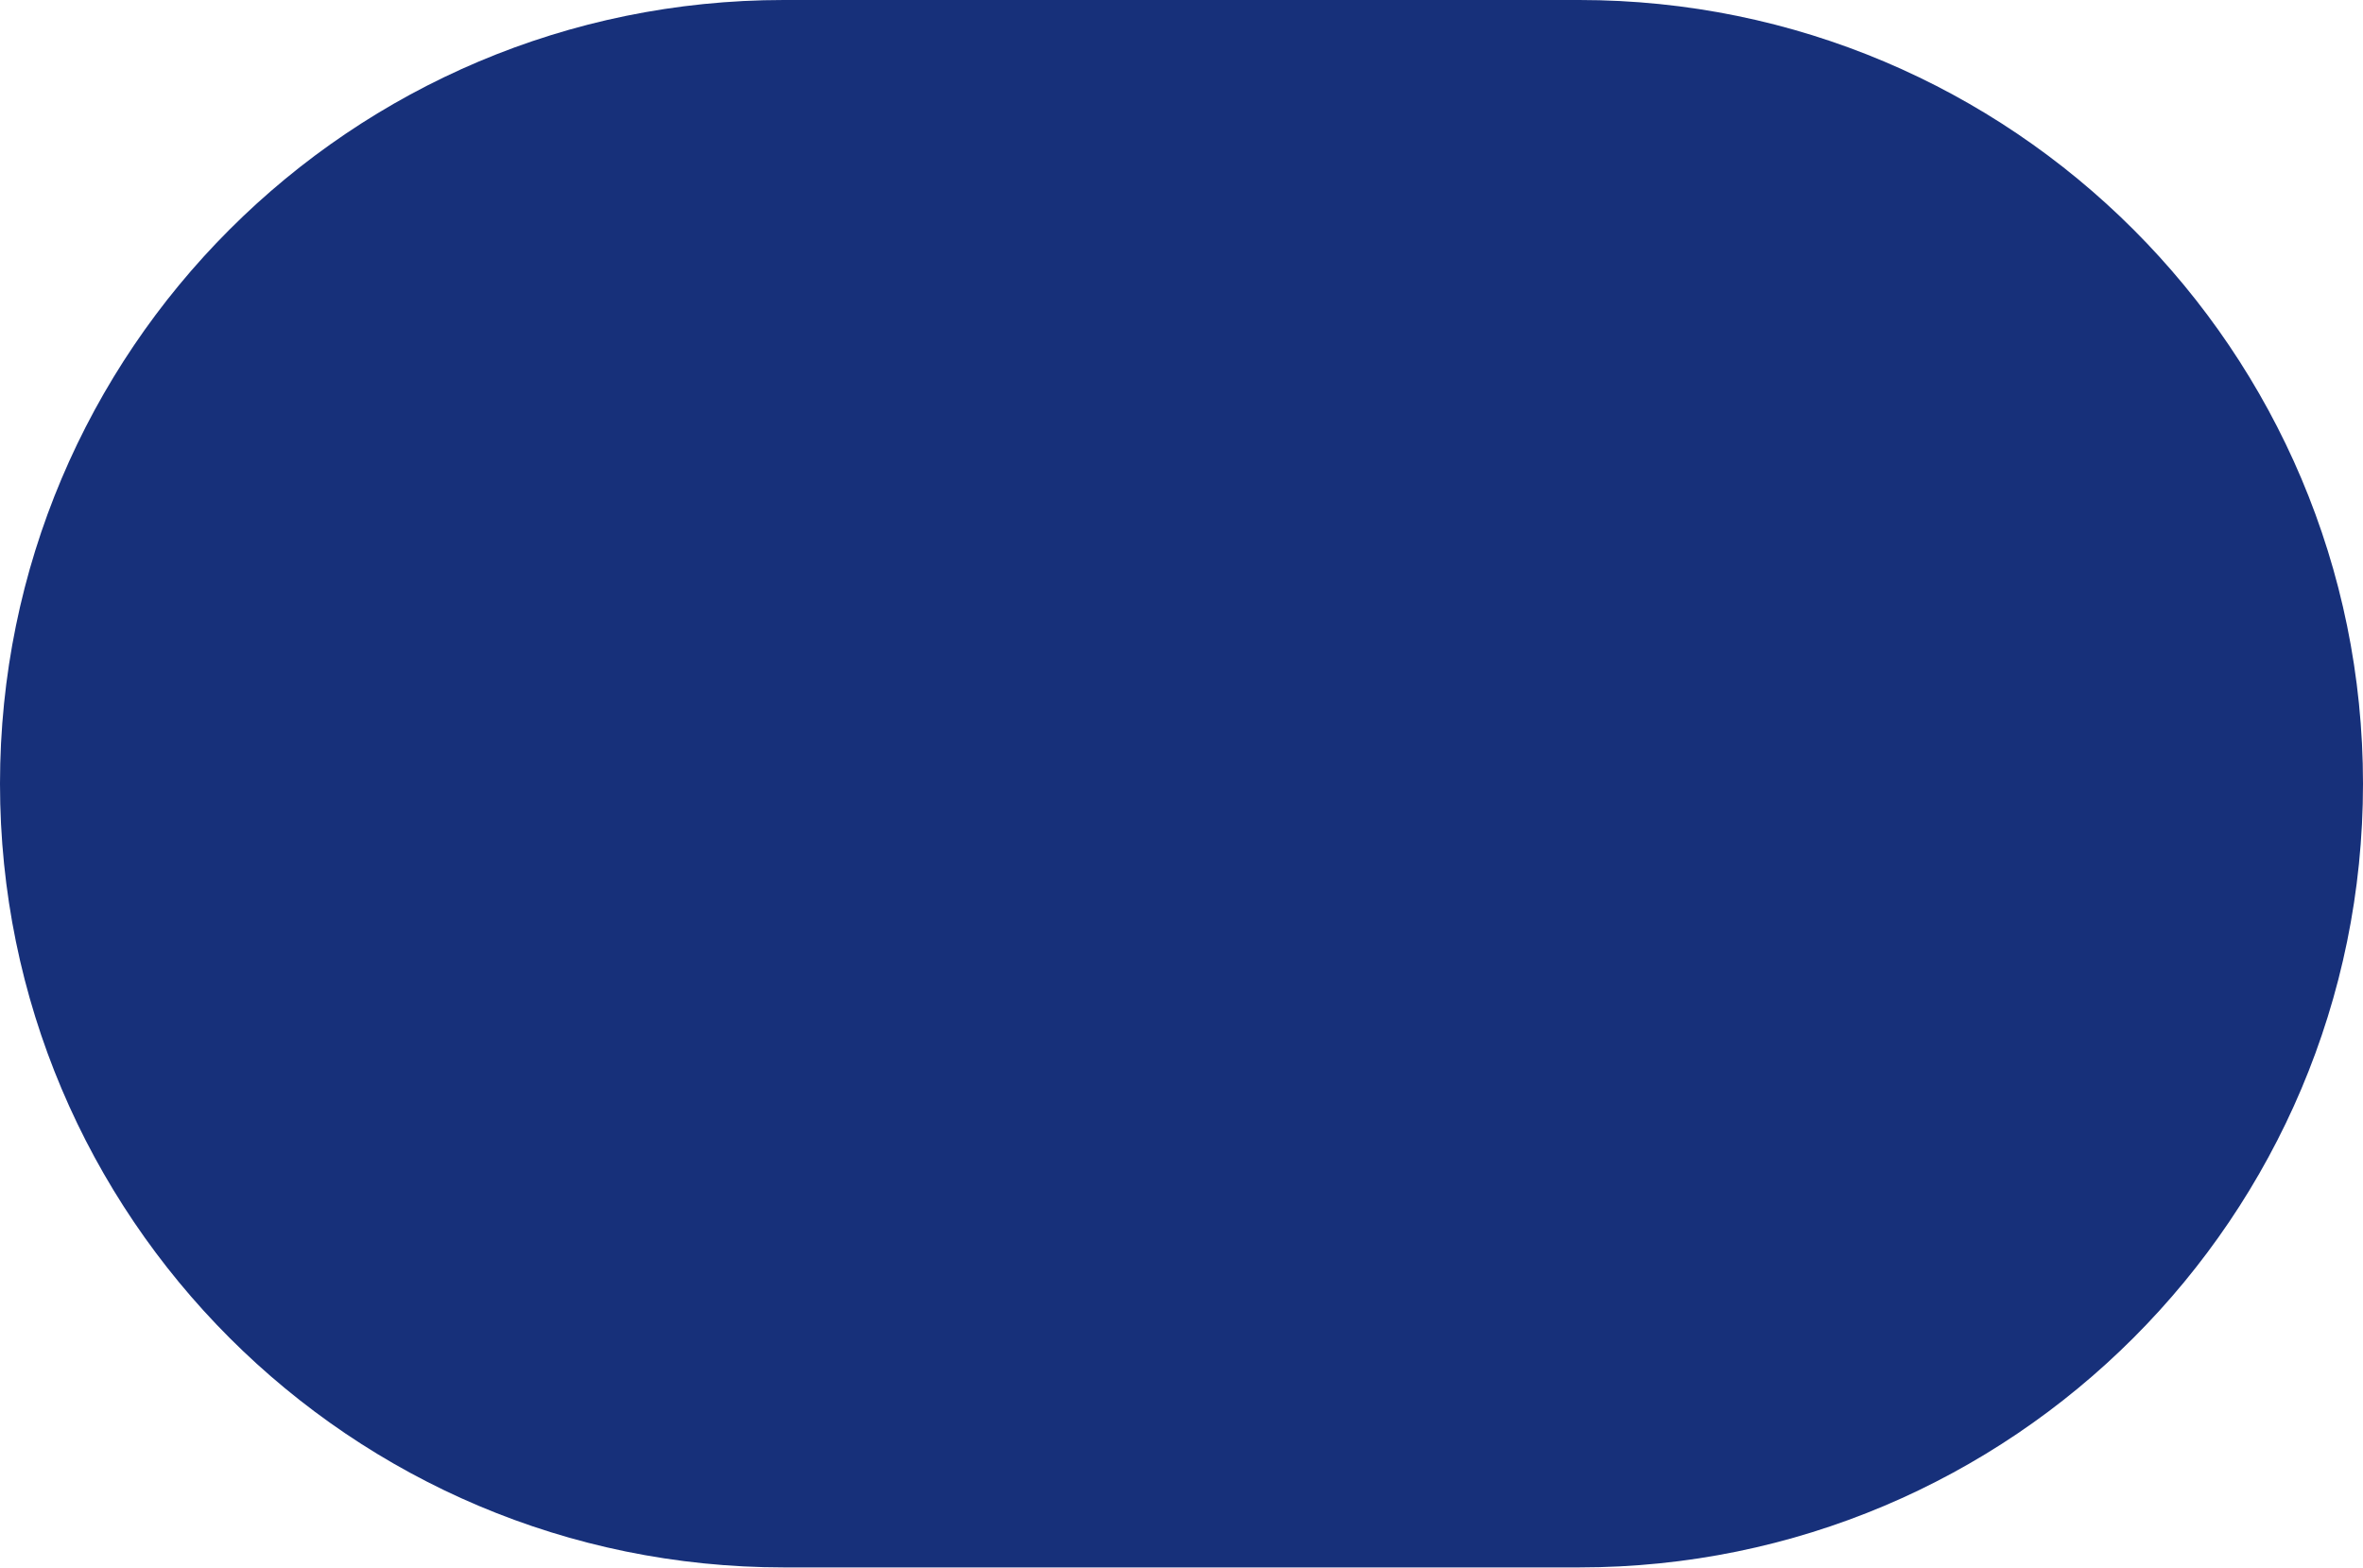
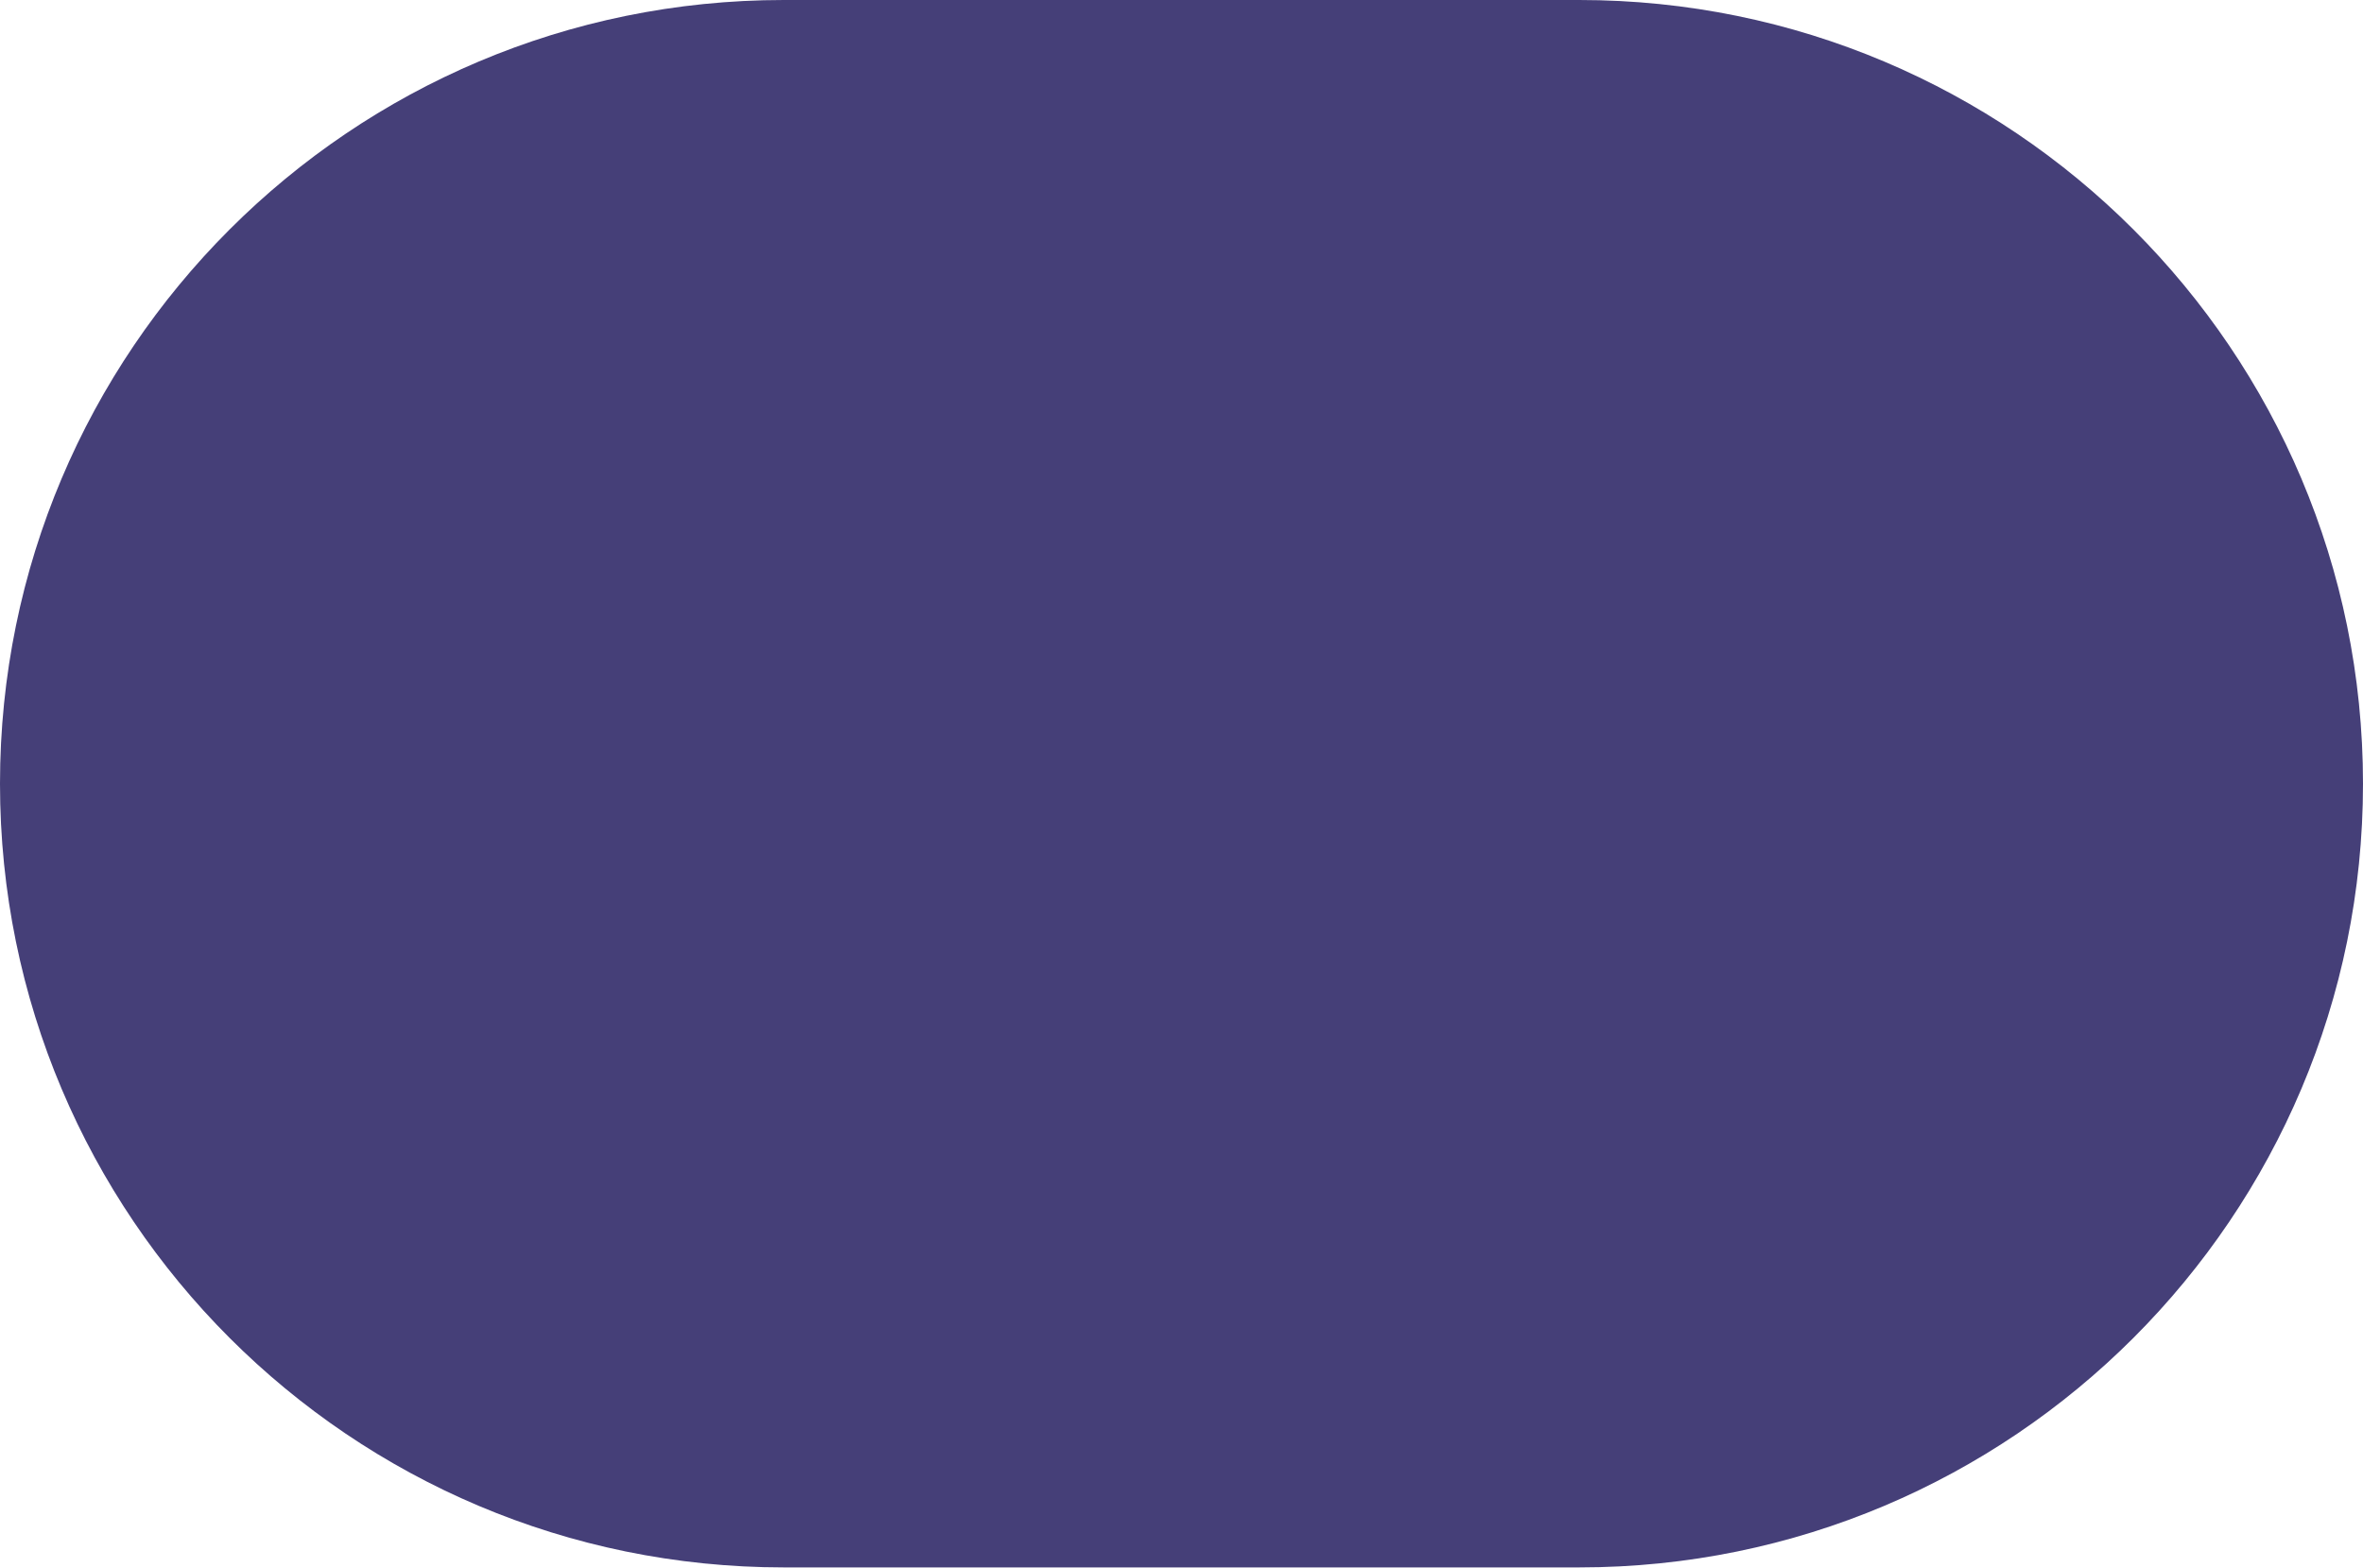
<svg xmlns="http://www.w3.org/2000/svg" preserveAspectRatio="none" overflow="visible" style="display: block;" width="60.3" height="40" viewBox="0 0 60.3 40" fill="none">
-   <path id="Vector" d="M40.3 0H20C8.954 0 0 8.954 0 20C0 31.046 8.954 40 20 40H40.3C51.346 40 60.3 31.046 60.3 20C60.3 8.954 51.346 0 40.3 0Z" fill="#17307A" />
+   <path id="Vector" d="M40.3 0H20C8.954 0 0 8.954 0 20C0 31.046 8.954 40 20 40H40.3C51.346 40 60.3 31.046 60.3 20C60.3 8.954 51.346 0 40.3 0Z" fill="#453F78" />
</svg>
